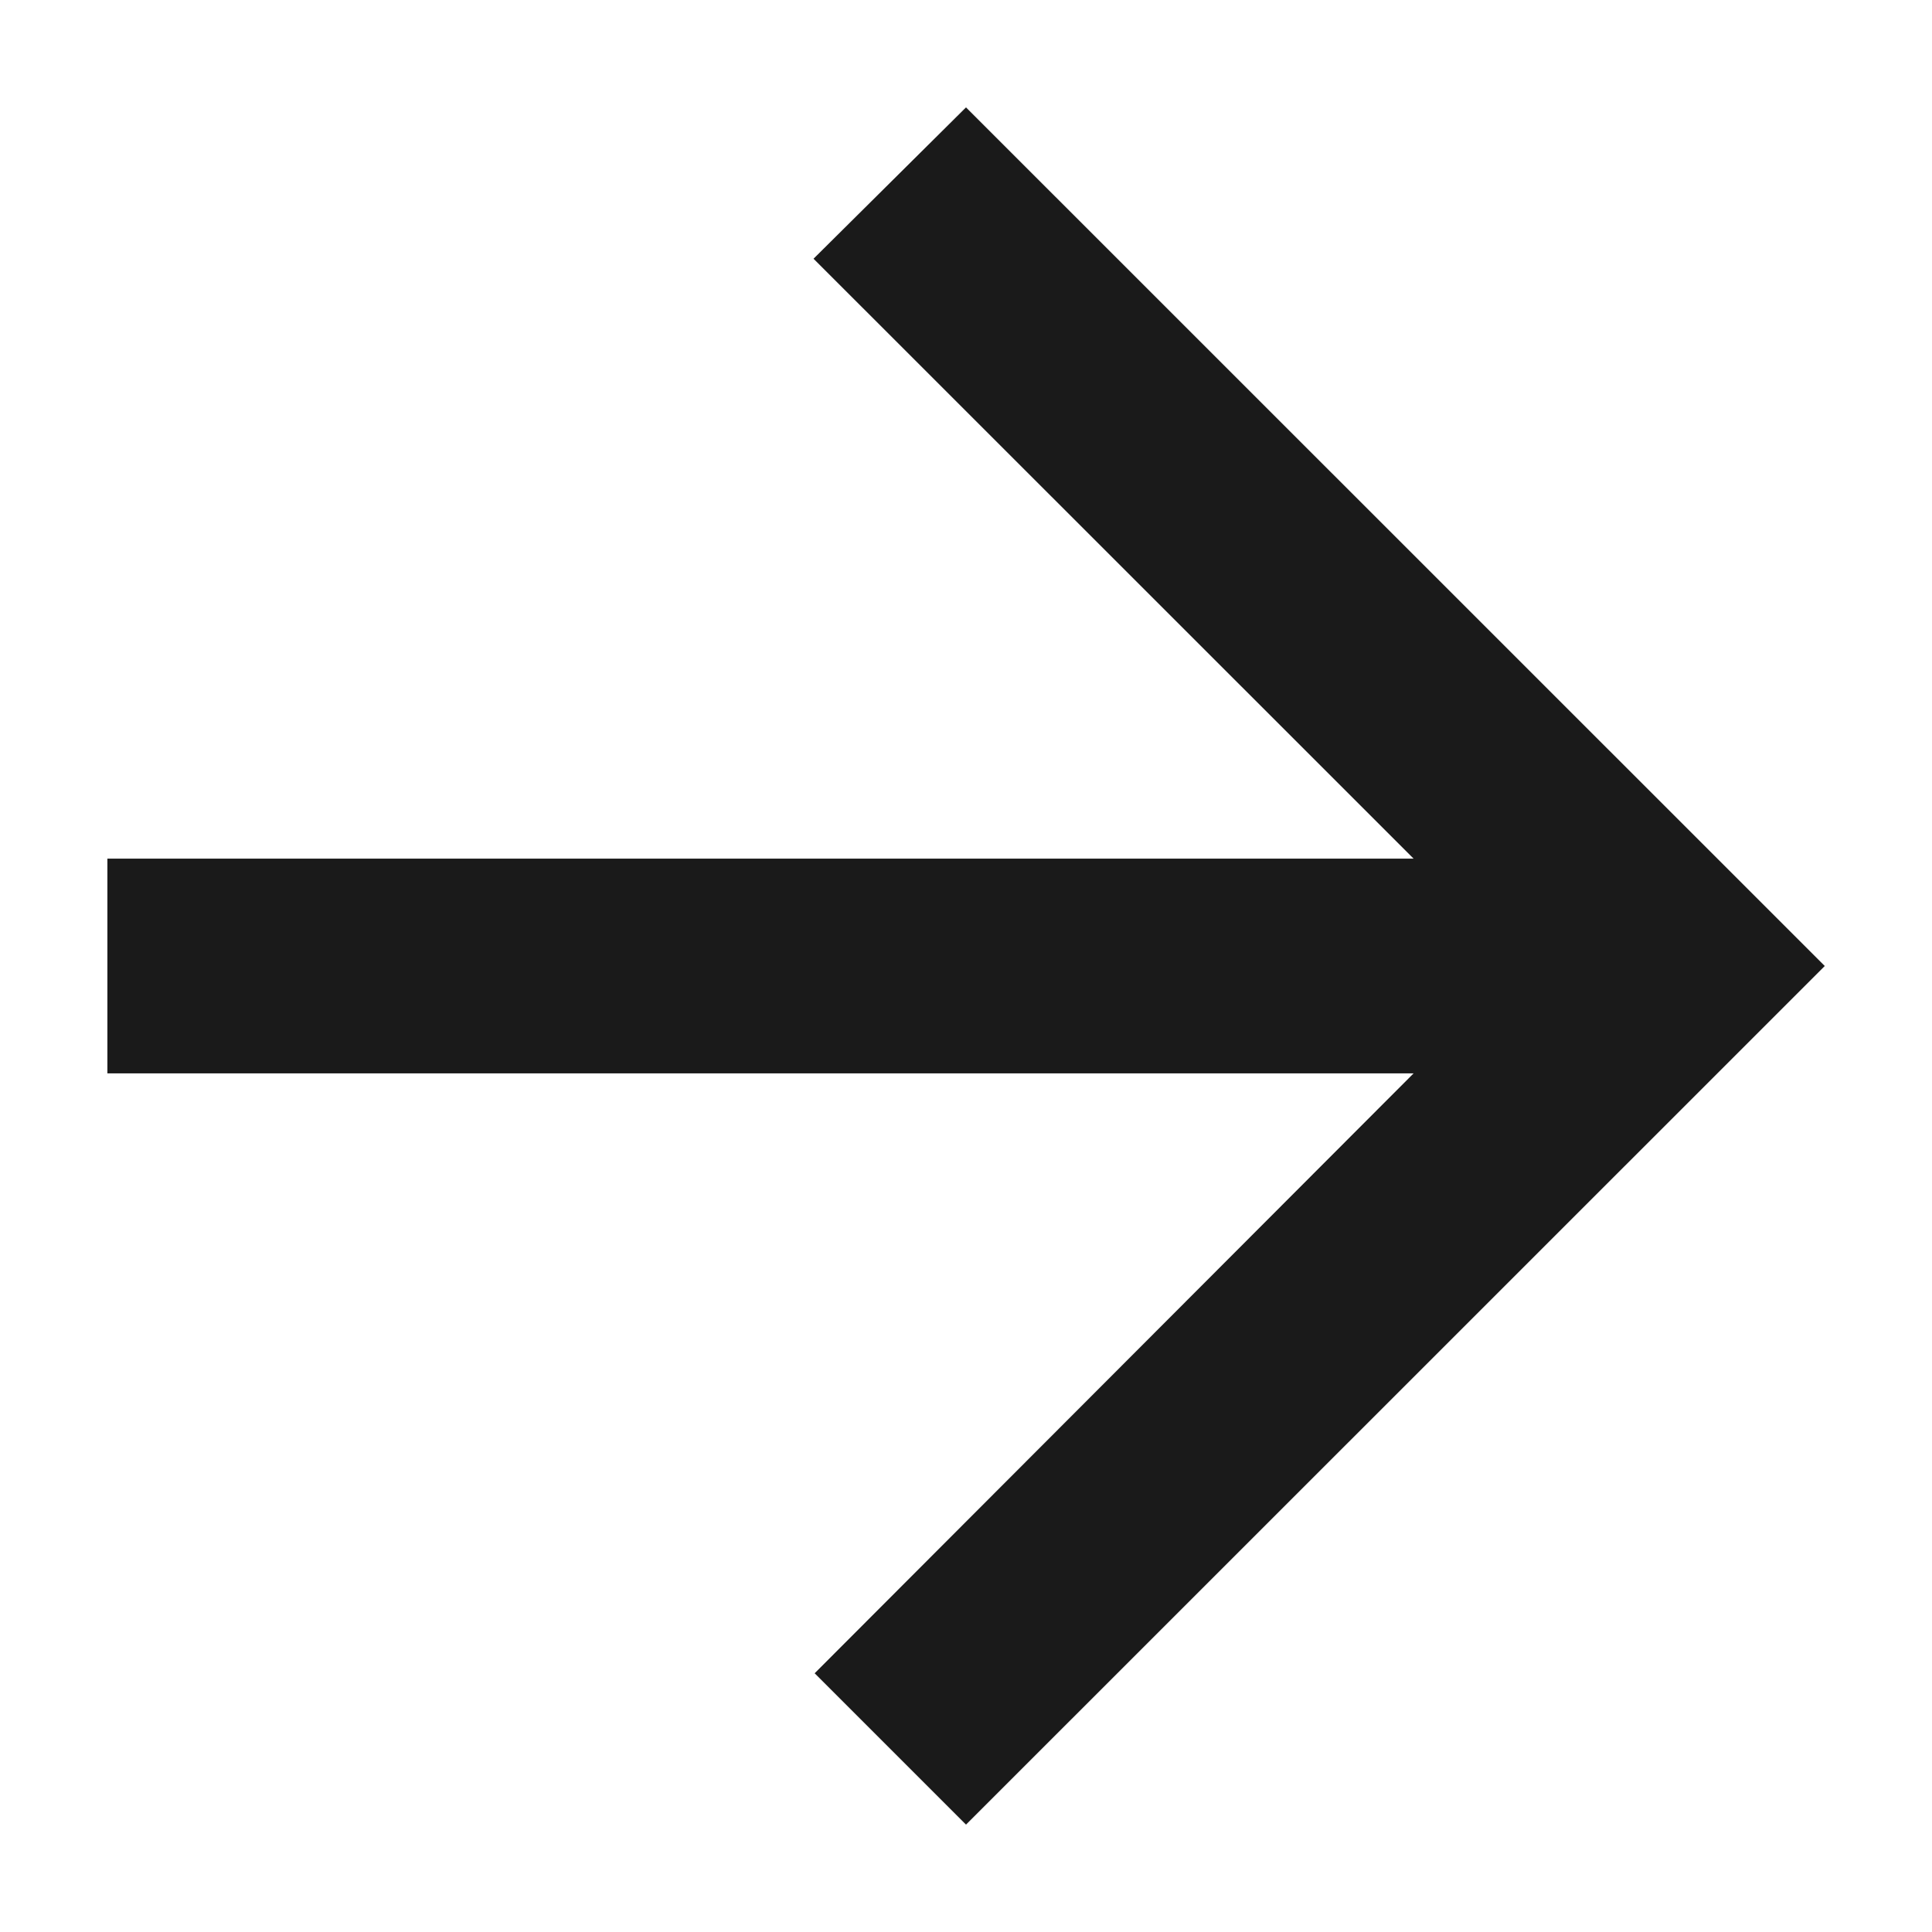
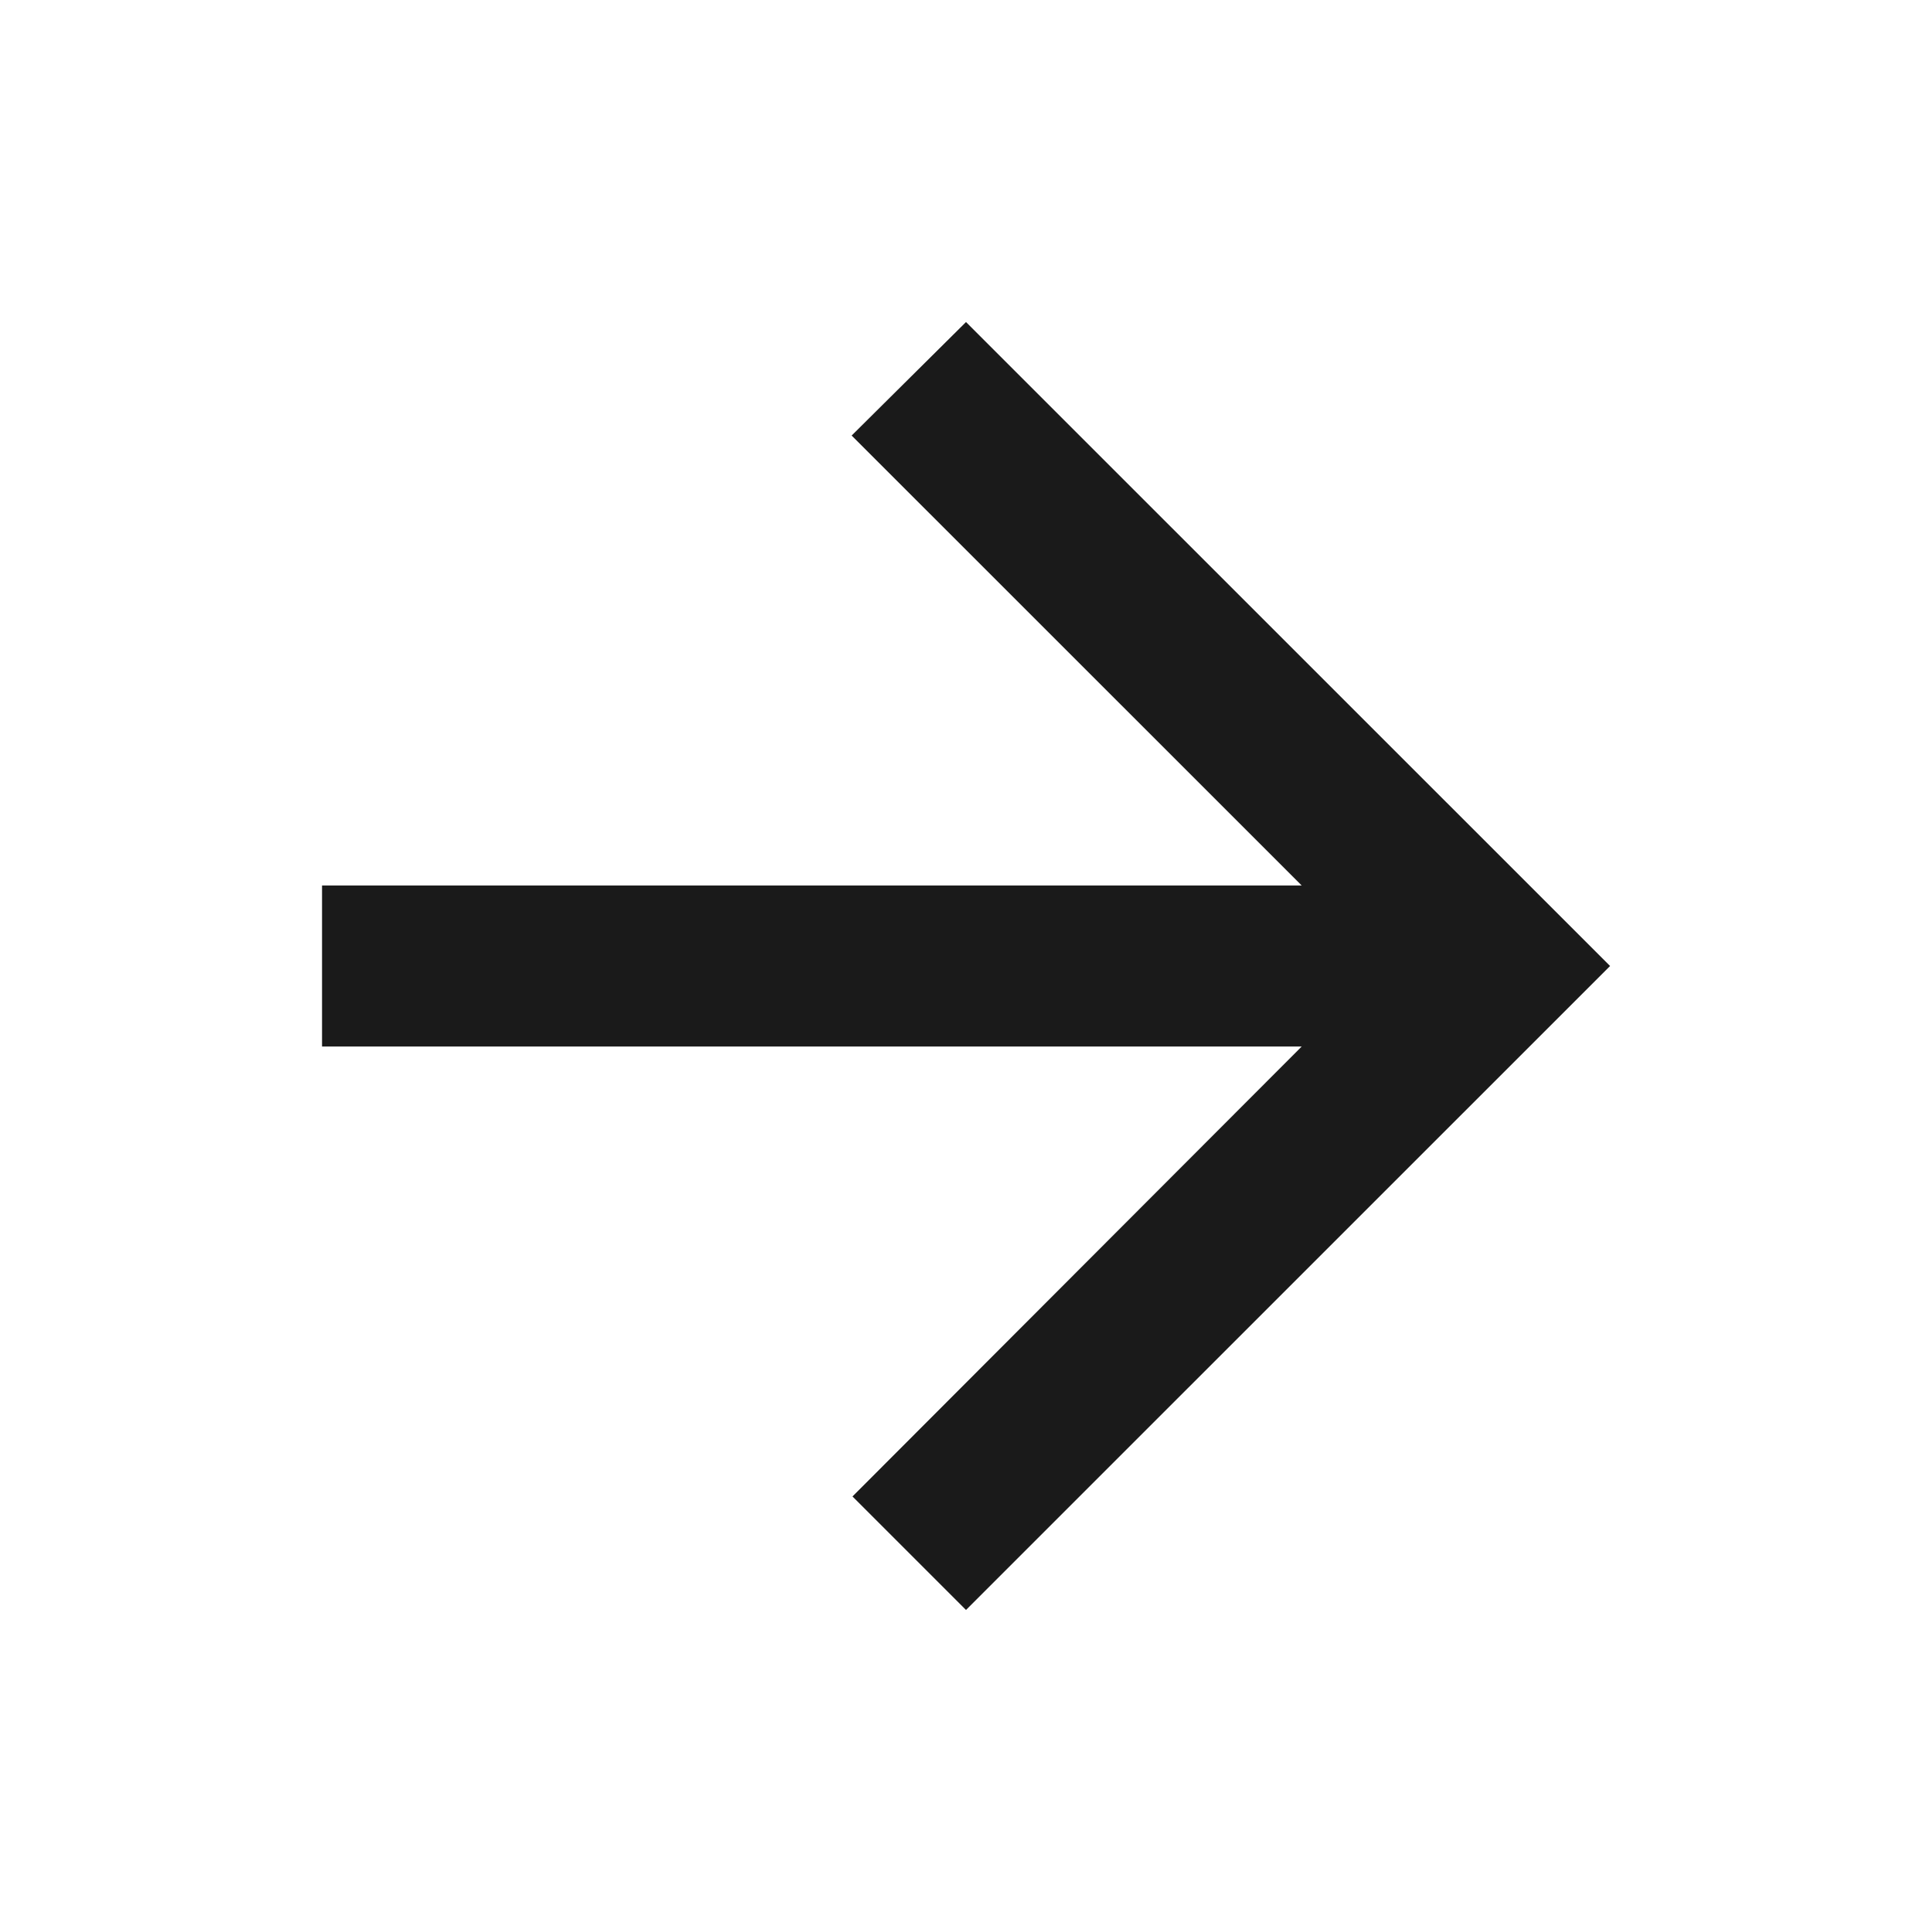
- <svg xmlns="http://www.w3.org/2000/svg" width="12" height="12" viewBox="0 0 12 12" fill="none">
-   <path d="M0.667 5.333H8.78L5.053 1.607L6 0.667L11.334 6L6 11.333L5.06 10.393L8.78 6.667H0.667V5.333Z" fill="#1A1A1A" />
+ <svg xmlns="http://www.w3.org/2000/svg" width="16" height="16" viewBox="0 0 16 16" fill="none">
+   <path d="M2.667 7.333H10.78L7.053 3.607L8 2.667L13.334 8L8 13.333L7.06 12.393L10.78 8.667H2.667V7.333Z" fill="#1A1A1A" />
</svg>
